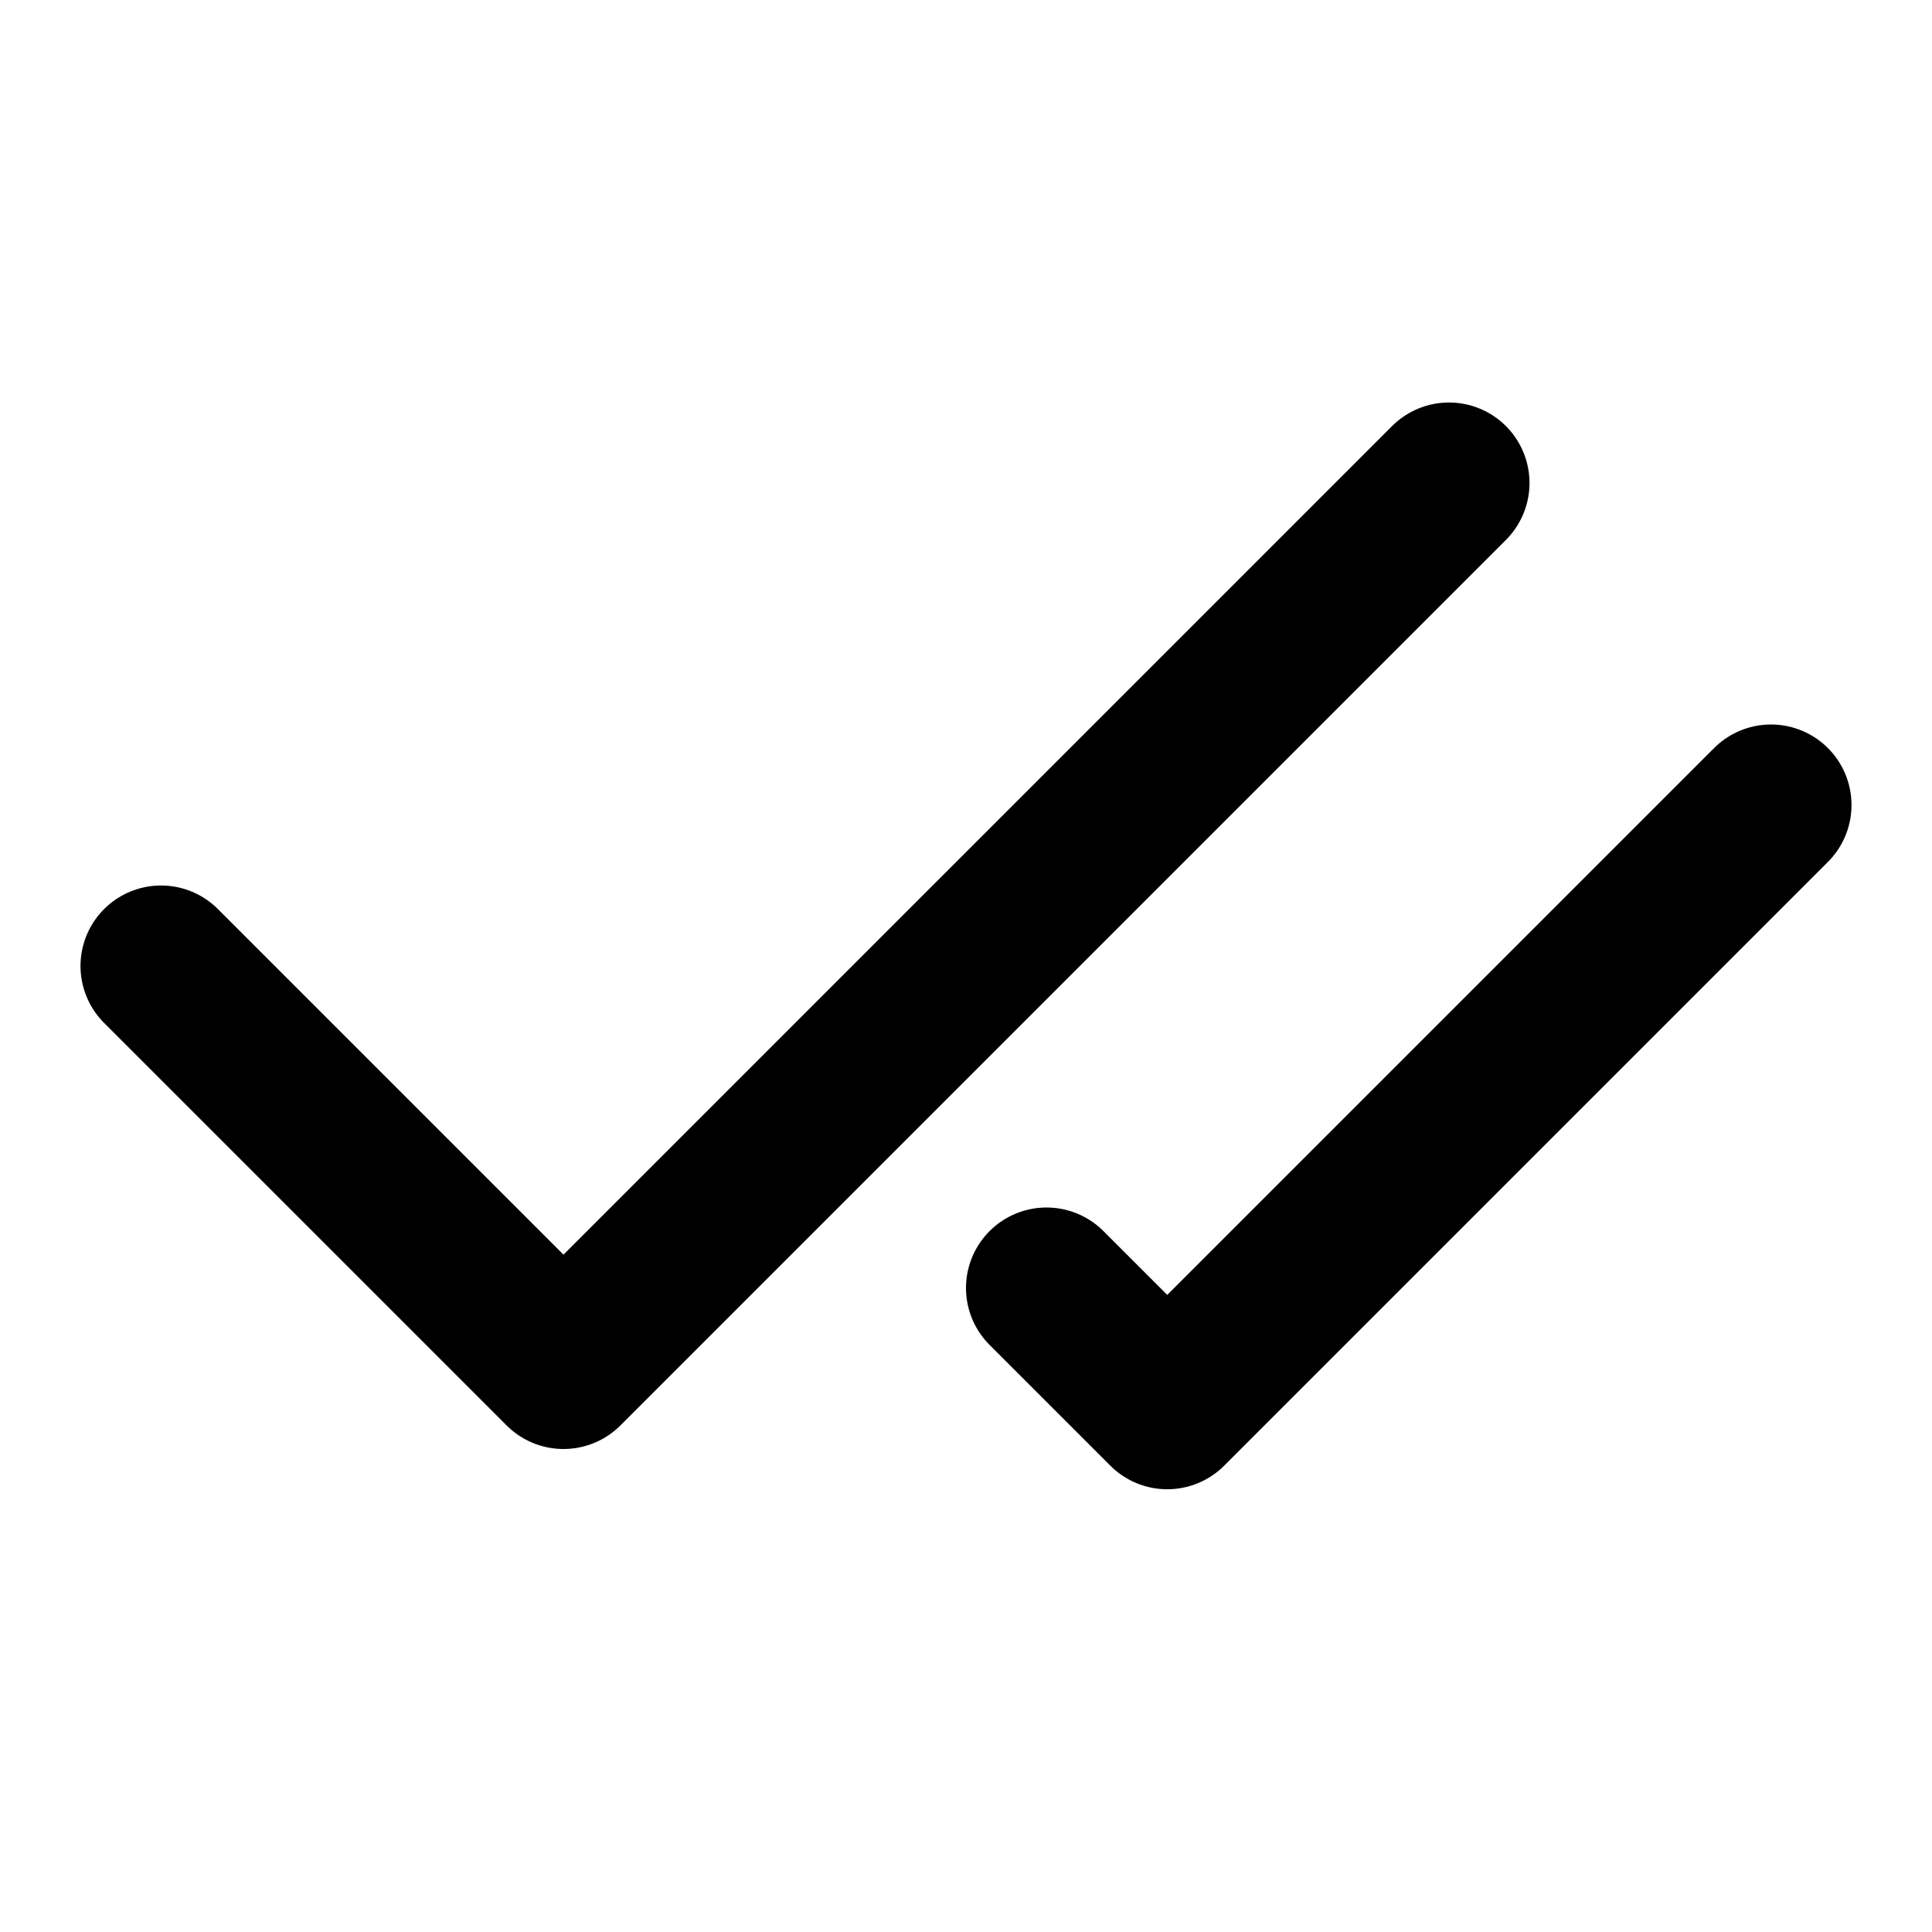
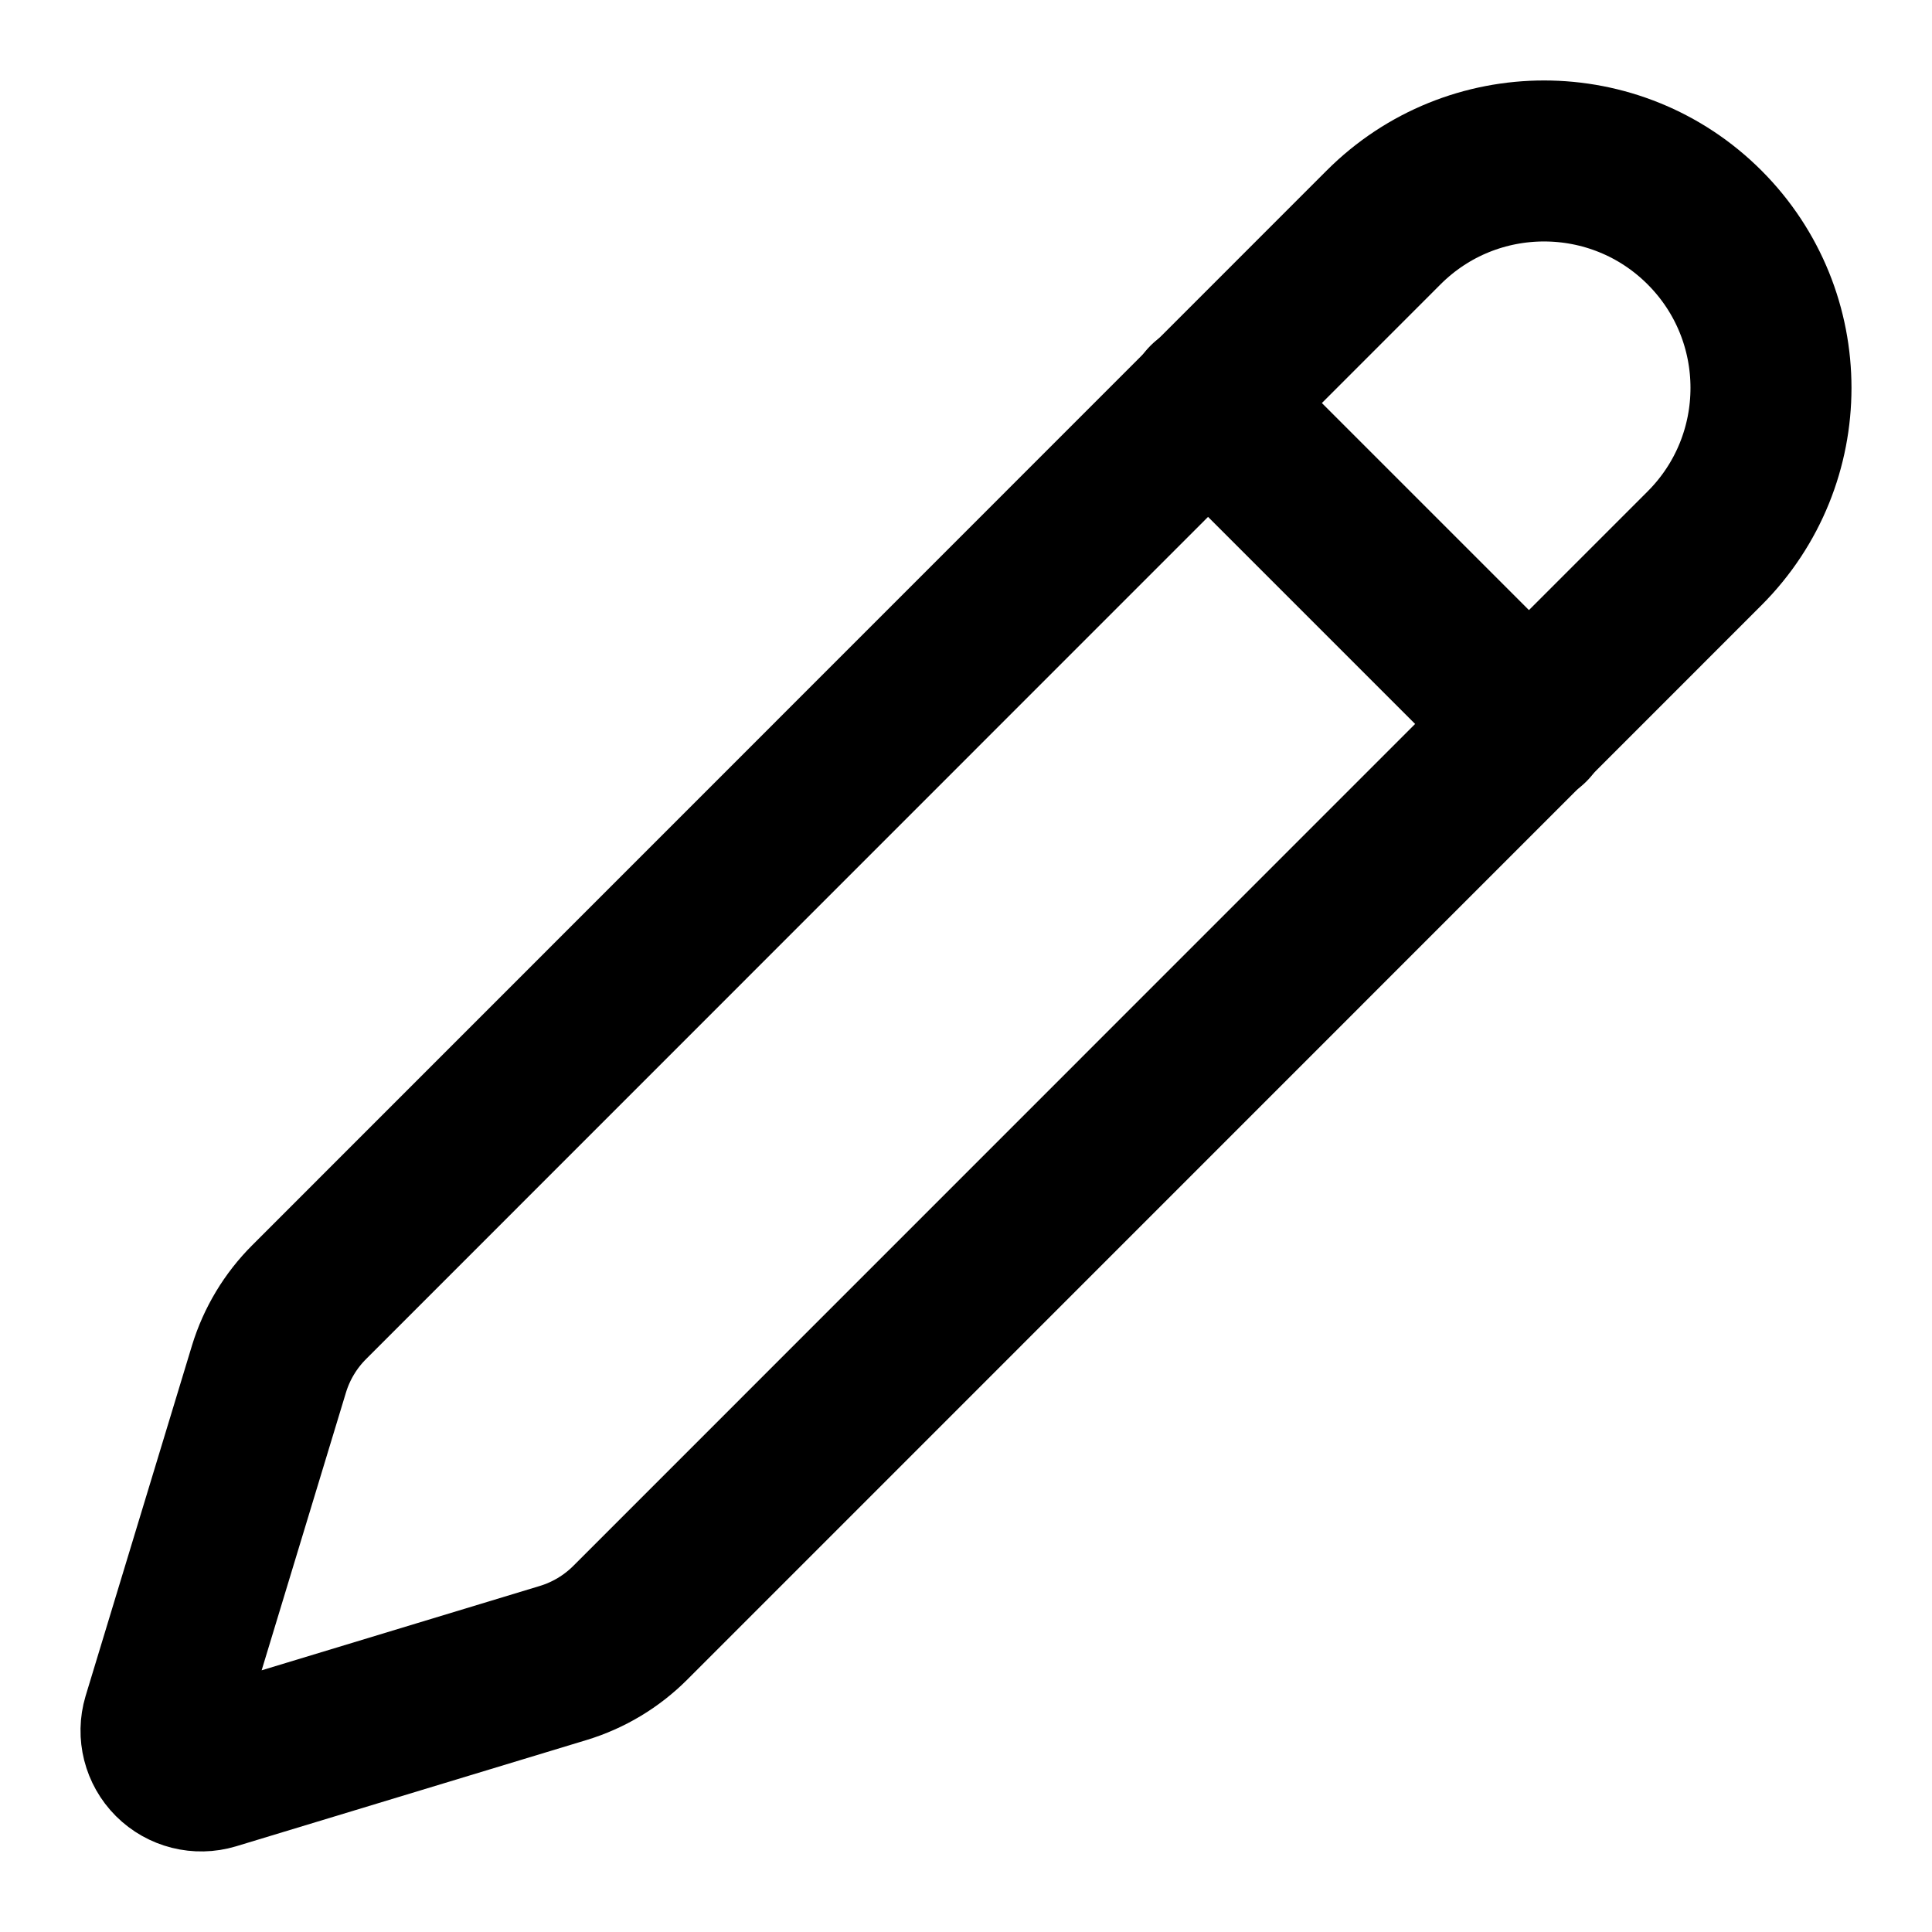
<svg xmlns="http://www.w3.org/2000/svg" width="24" height="24" viewBox="0 0 24 24" fill="none" stroke="currentColor" stroke-width="2" stroke-linecap="round" stroke-linejoin="round">
-   <path d="M18 6 7 17l-5-5" />
-   <path d="m22 10-7.5 7.5L13 16" />
+   <path d="M21.174 6.812a1 1 0 0 0-3.986-3.987L3.842 16.174a2 2 0 0 0-.5.83l-1.321 4.352a.5.5 0 0 0 .623.622l4.353-1.32a2 2 0 0 0 .83-.497z" />
+   <path d="m15 5 4 4" />
</svg>
